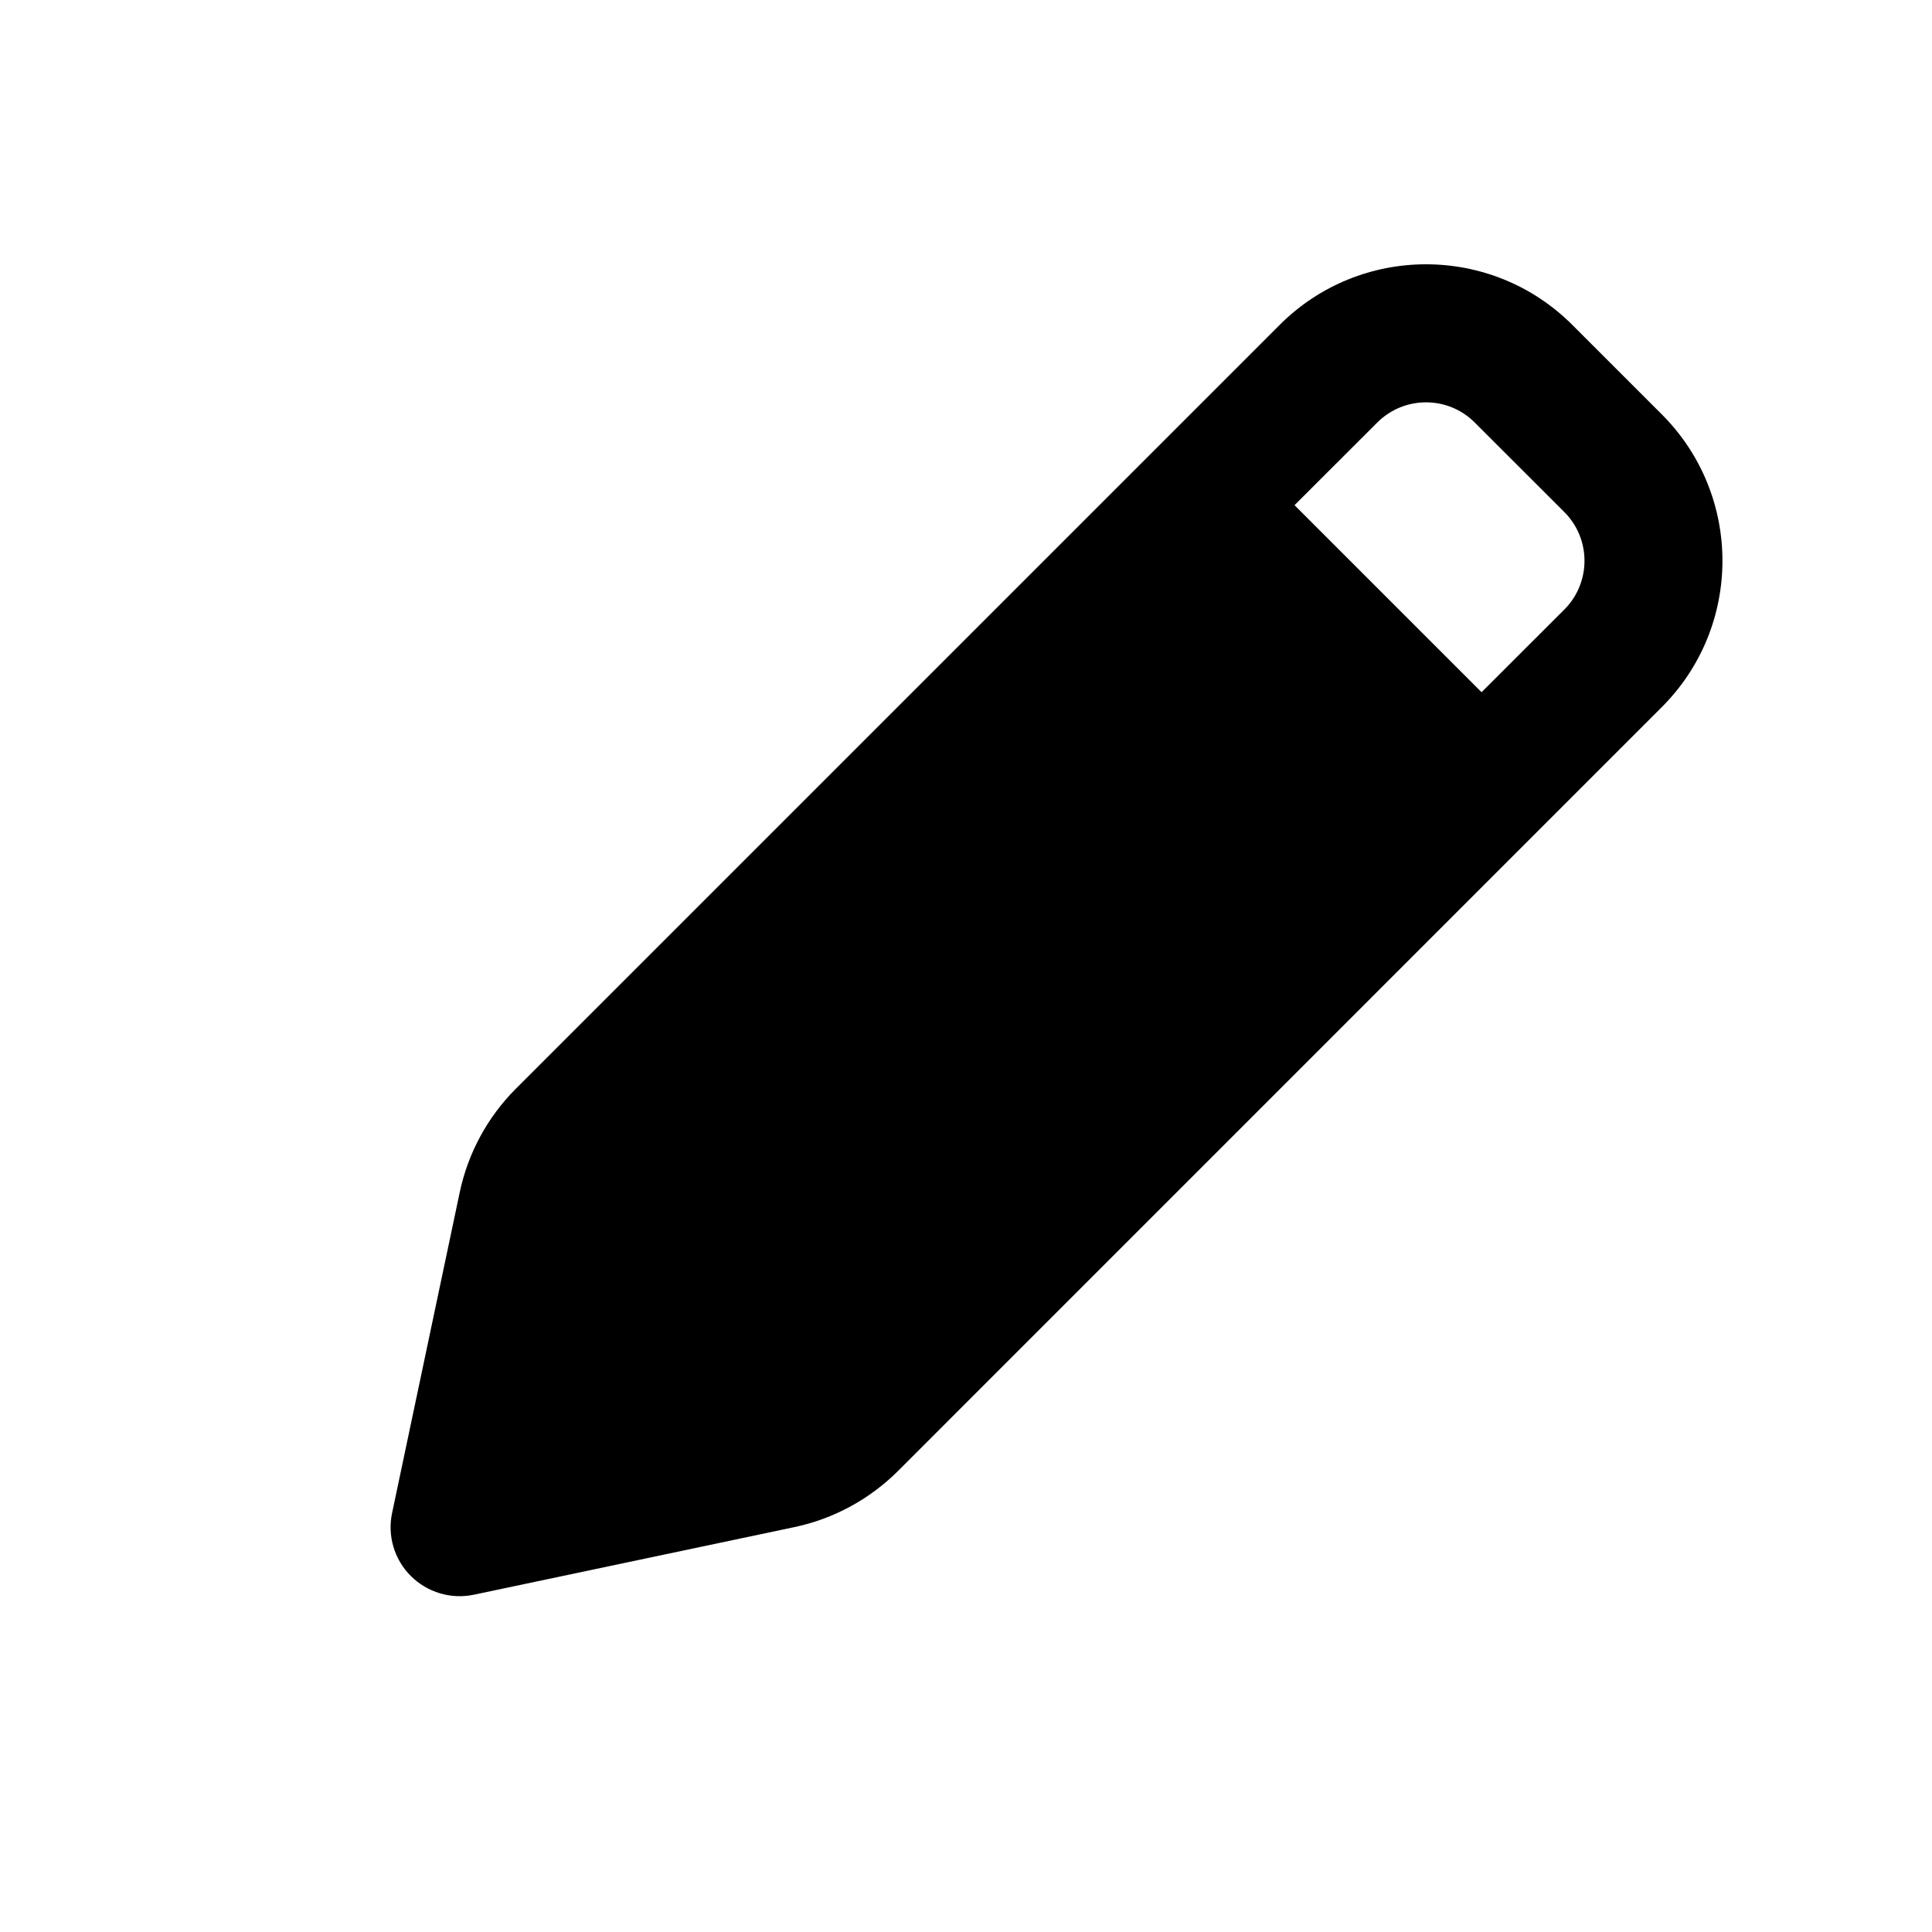
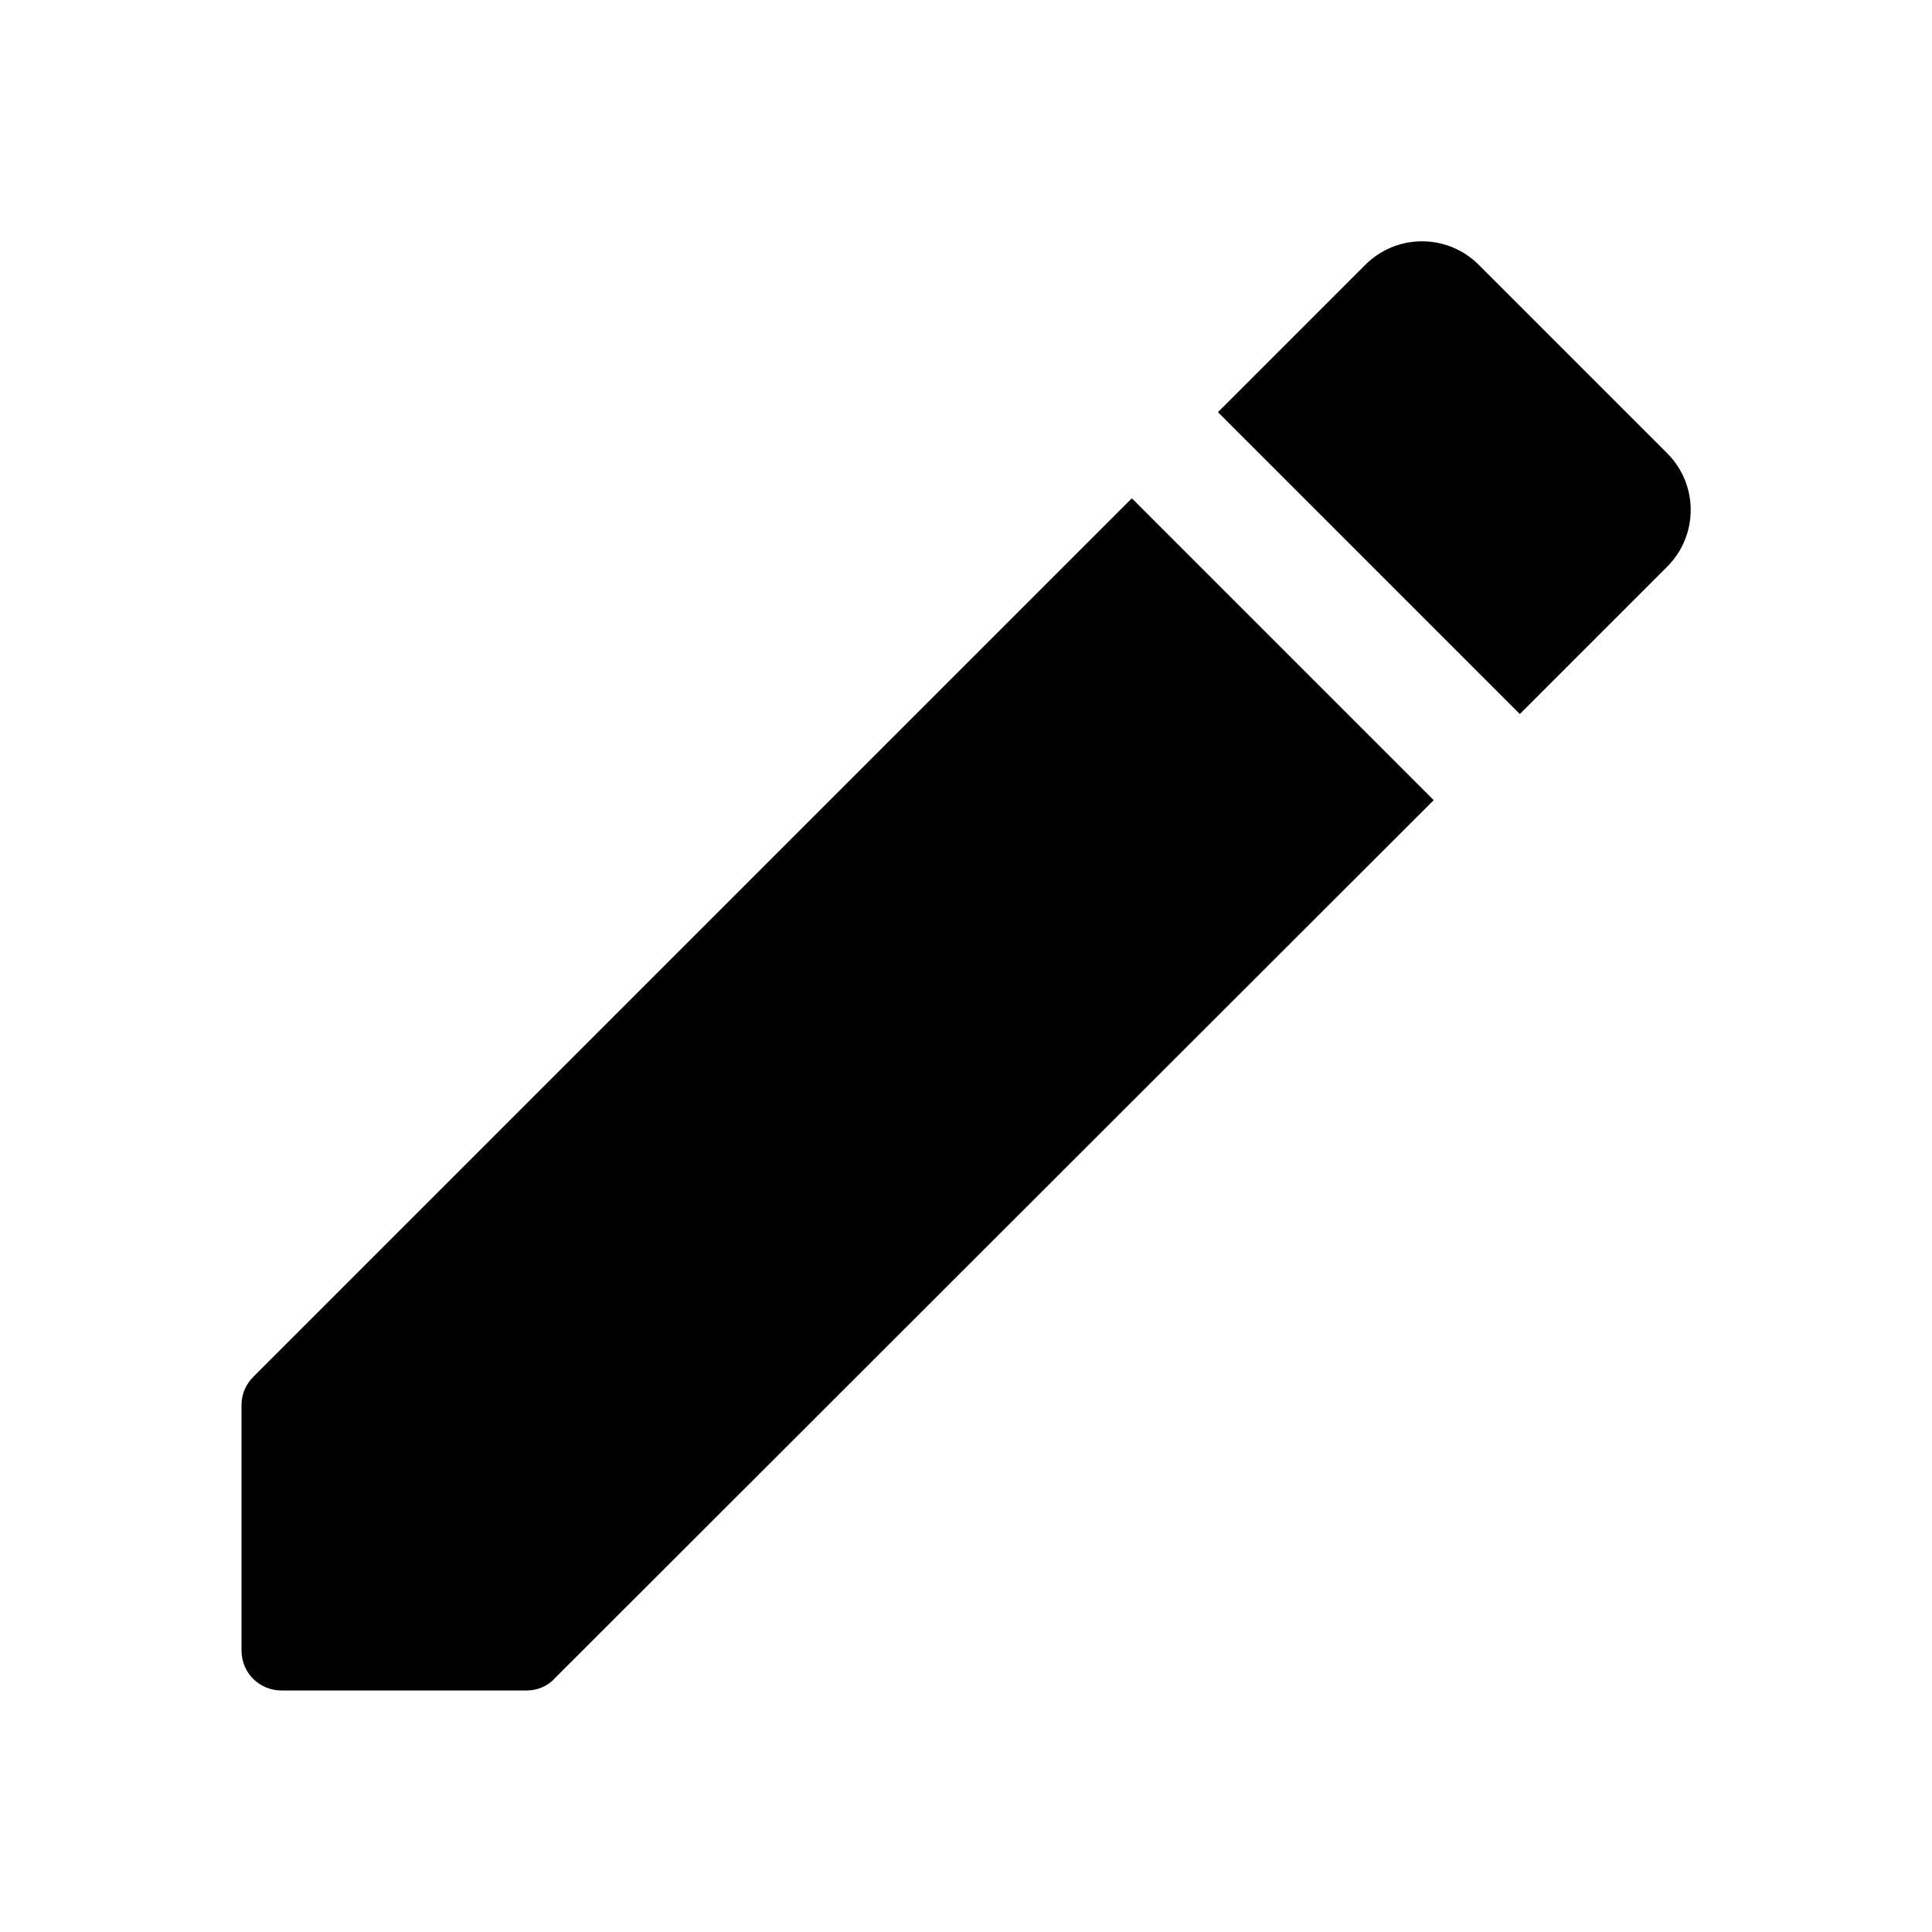
- <svg xmlns="http://www.w3.org/2000/svg" width="21" height="21" viewBox="0 0 21 21" fill="none">
-   <path fillRule="evenodd" clipRule="evenodd" d="M17.091 3.532C16.212 2.653 14.788 2.653 13.909 3.532L5.607 11.834C5.299 12.142 5.087 12.534 4.997 12.96L4.262 16.445C4.209 16.693 4.286 16.951 4.465 17.13C4.645 17.309 4.902 17.386 5.15 17.334L8.635 16.599C9.062 16.509 9.453 16.296 9.762 15.988L18.063 7.686C18.942 6.808 18.942 5.383 18.063 4.504L17.091 3.532ZM14.97 4.593C15.263 4.3 15.738 4.3 16.03 4.593L17.003 5.565C17.296 5.858 17.296 6.333 17.003 6.626L16.104 7.524L14.071 5.491L14.97 4.593ZM13.011 6.552L6.668 12.894C6.565 12.997 6.495 13.128 6.465 13.27L5.967 15.628L8.325 15.131C8.468 15.101 8.598 15.03 8.701 14.927L15.044 8.585L13.011 6.552Z" fill="currentColor" />
+ <svg xmlns="http://www.w3.org/2000/svg" width="24" height="24" viewBox="0 0 24 24" fill="currentColor">
+   <path d="M3 17.46v3.04c0 .28.22.5.5.5h3.04c.13 0 .26-.05.35-.15L17.81 9.94l-3.75-3.75L3.15 17.1q-.15.15-.15.36M20.71 7.04c.39-.39.39-1.02 0-1.41l-2.34-2.34a.996.996 0 0 0-1.41 0l-1.83 1.83 3.75 3.75z" />
</svg>
